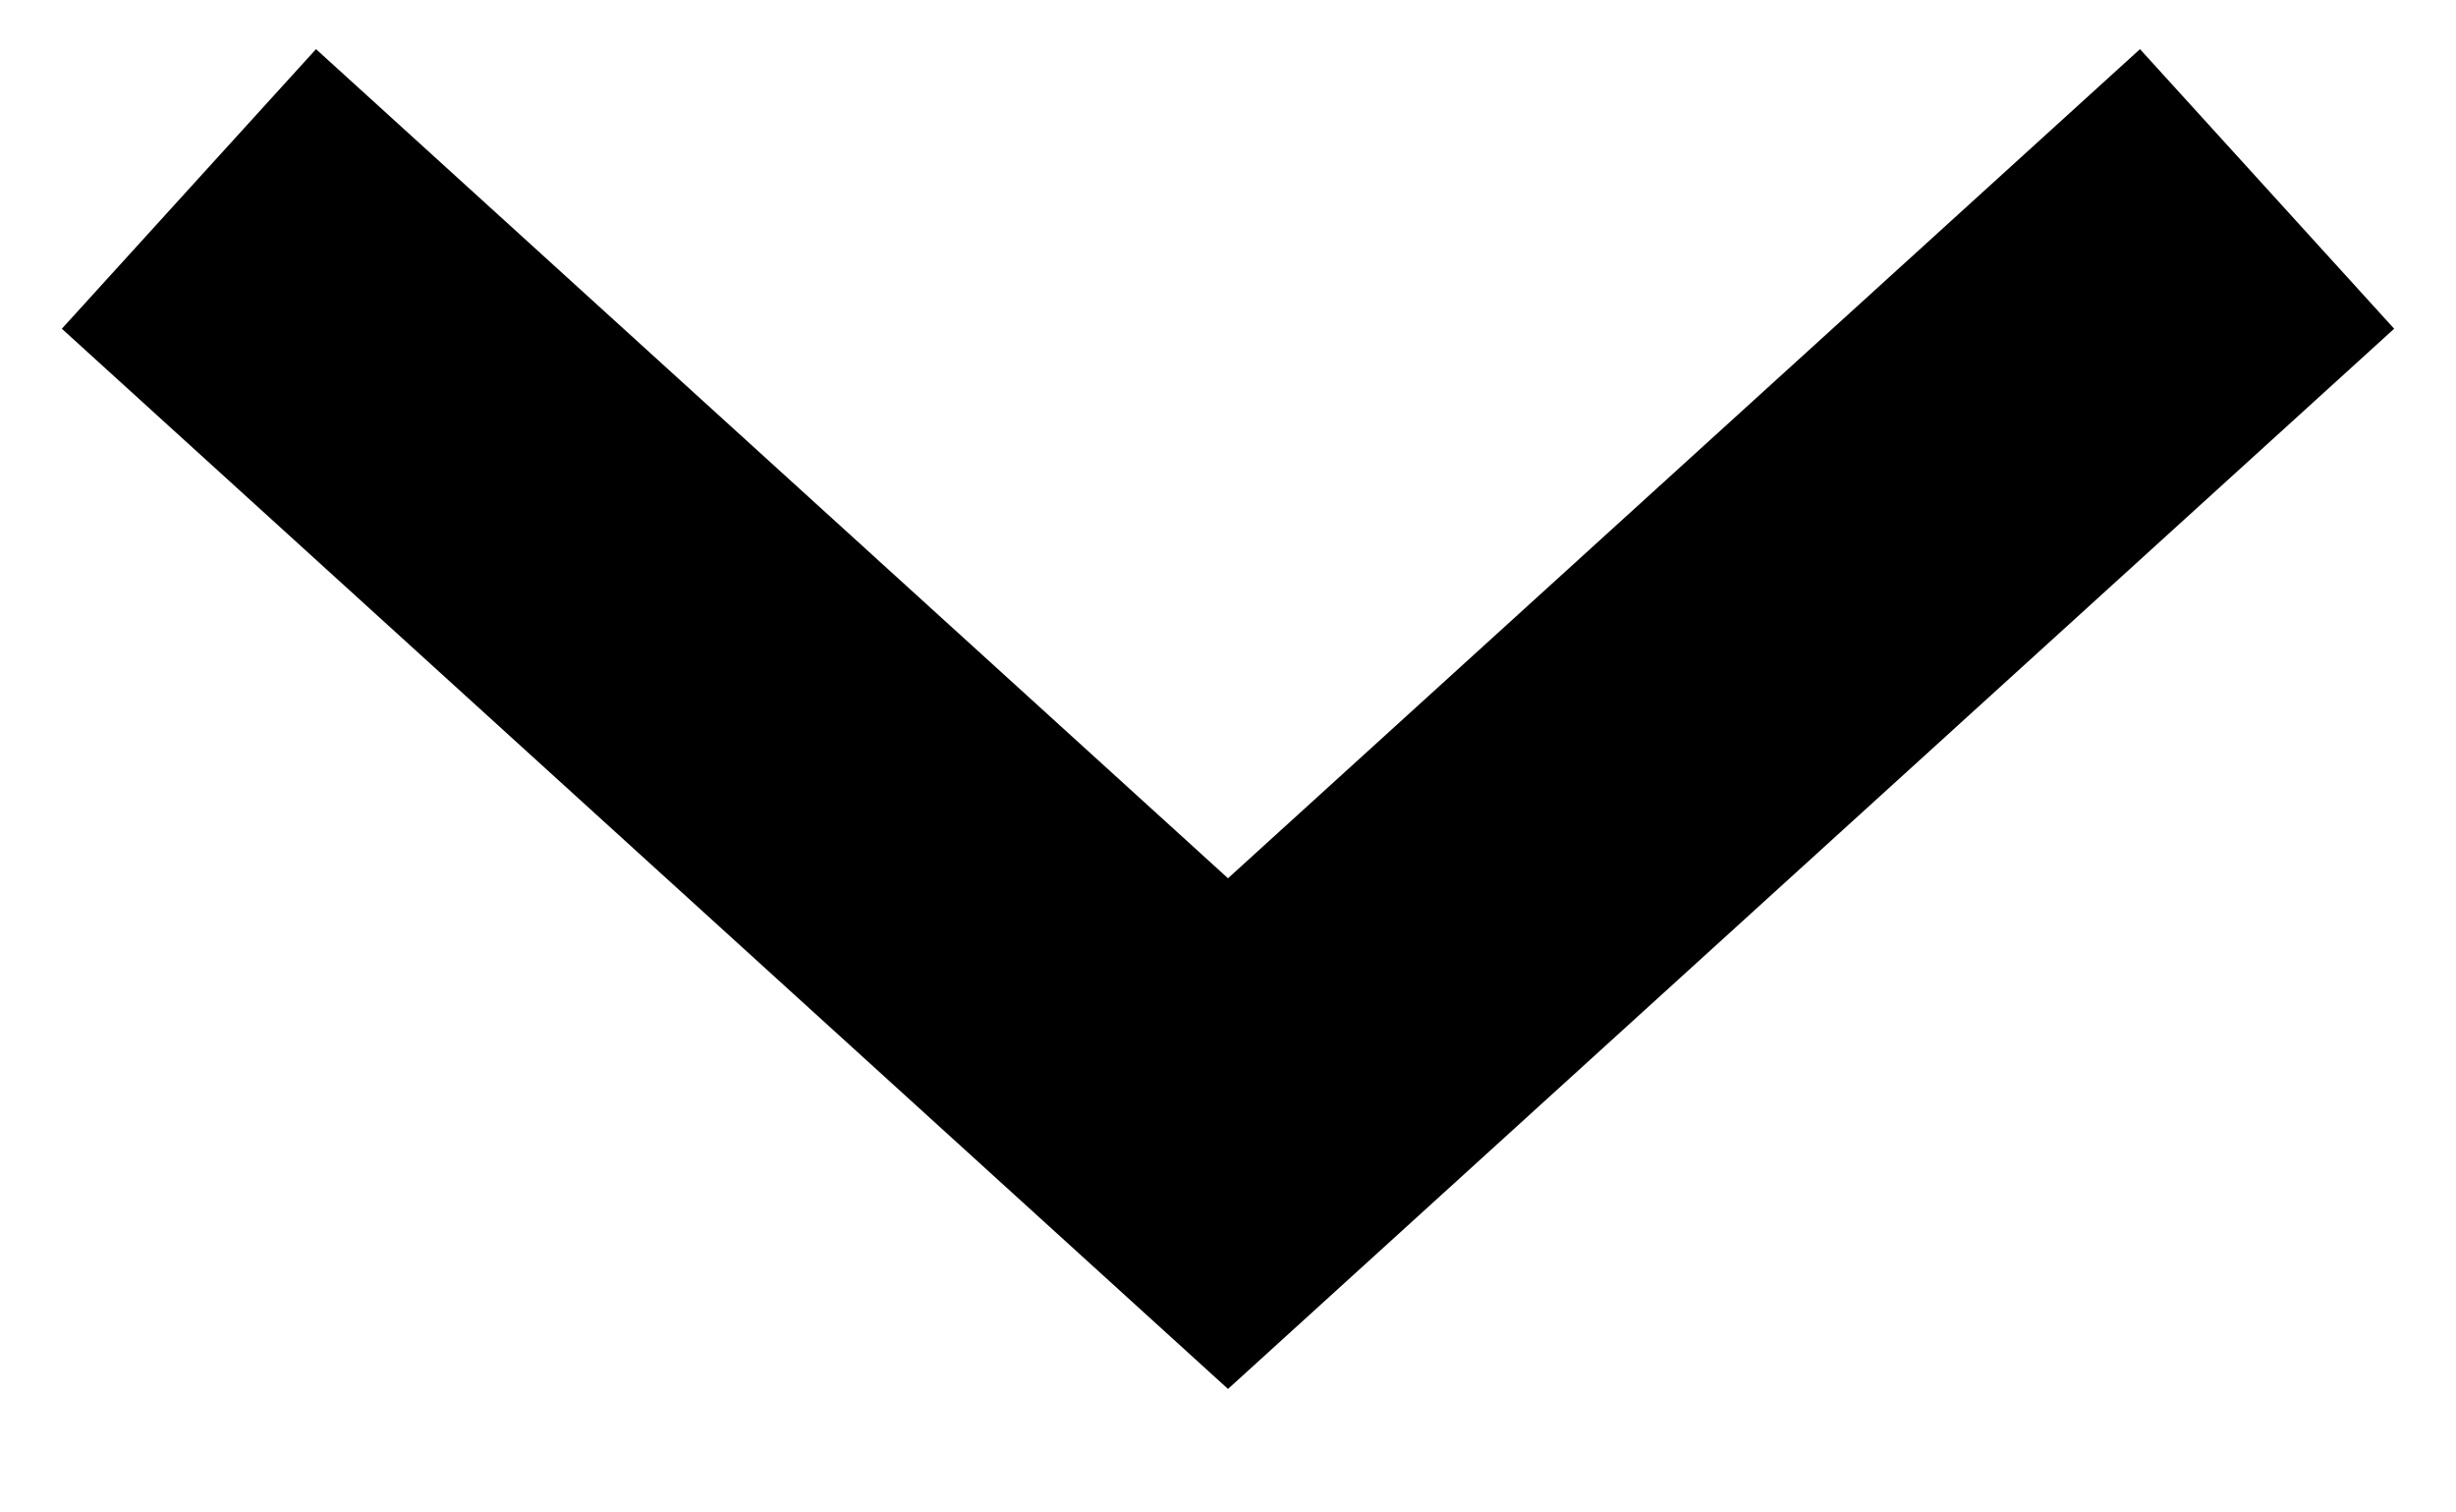
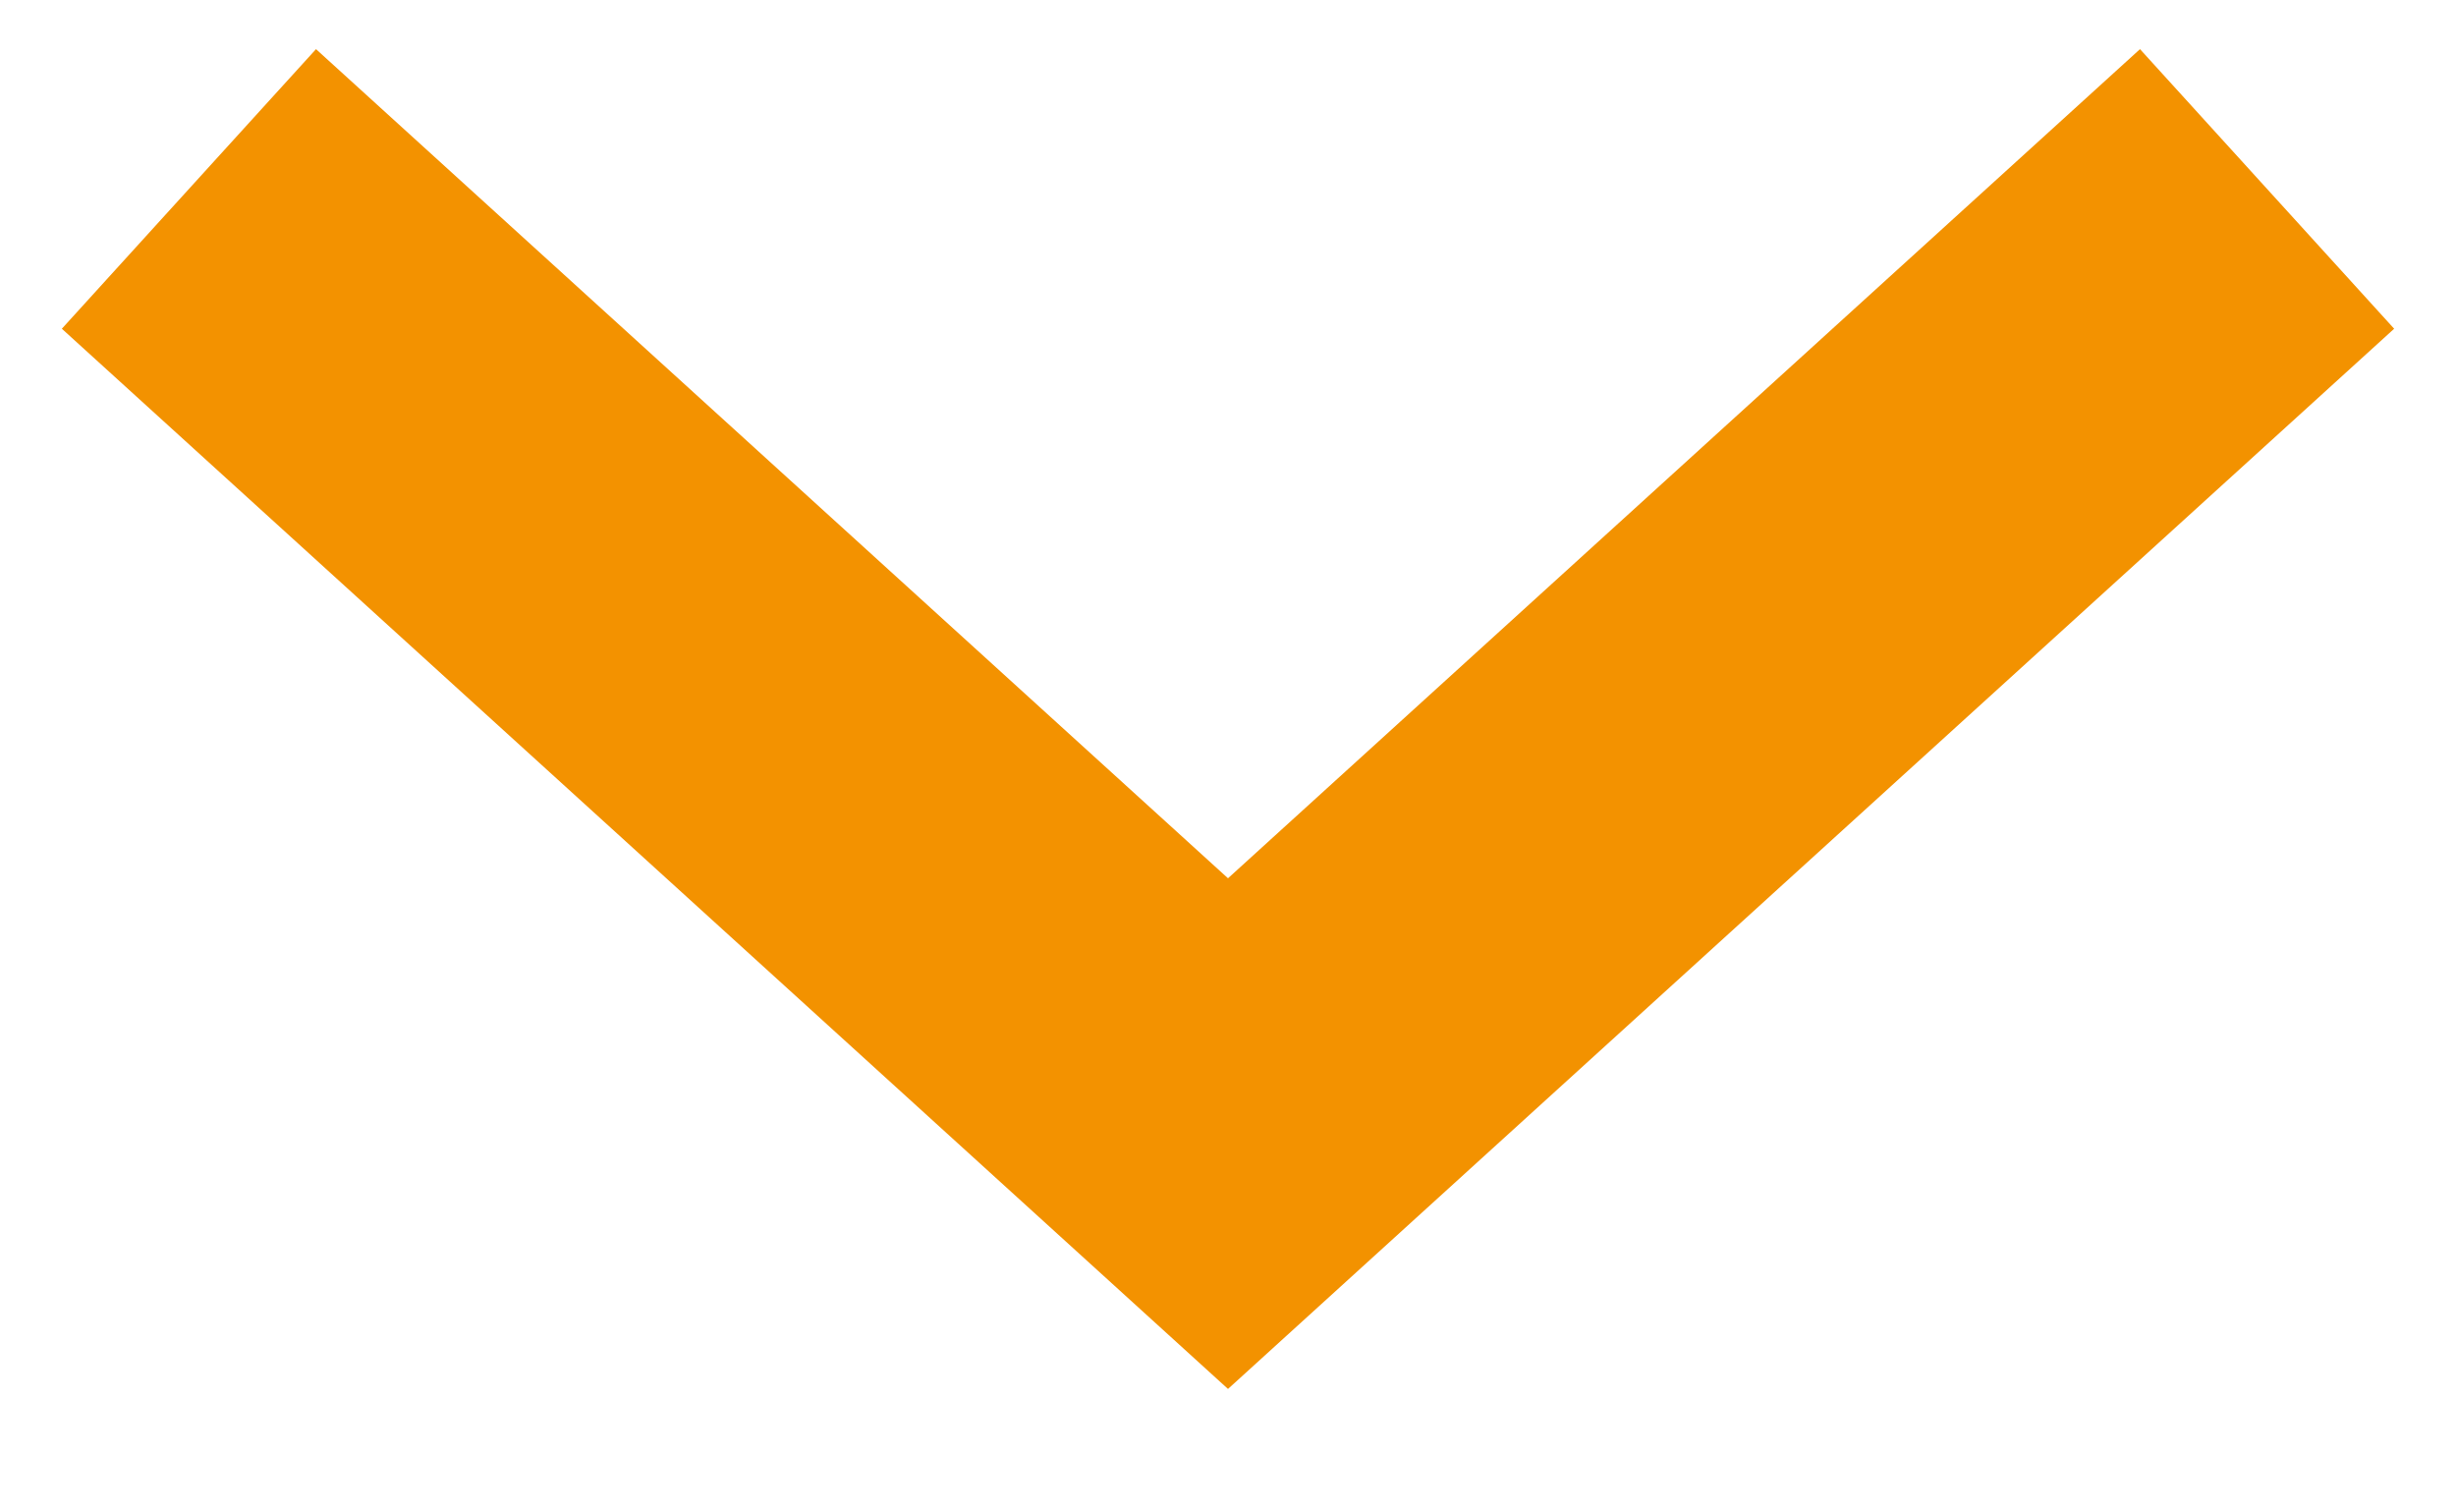
<svg xmlns="http://www.w3.org/2000/svg" width="13px" height="8px" viewBox="0 0 13 8" version="1.1">
  <g id="Symbols" stroke="none" stroke-width="1" fill="none" fill-rule="evenodd">
-     <g id="Icon-/-Arrow-Head-/-Orange" transform="translate(1, 1)" stroke="#000000" stroke-width="2">
+     <g id="Icon-/-Arrow-Head-/-Orange" transform="translate(1, 1)" stroke="#F39200" stroke-width="2">
      <polyline id="Path-3" points="0 0 5.5 5 11 0" />
    </g>
  </g>
</svg>
